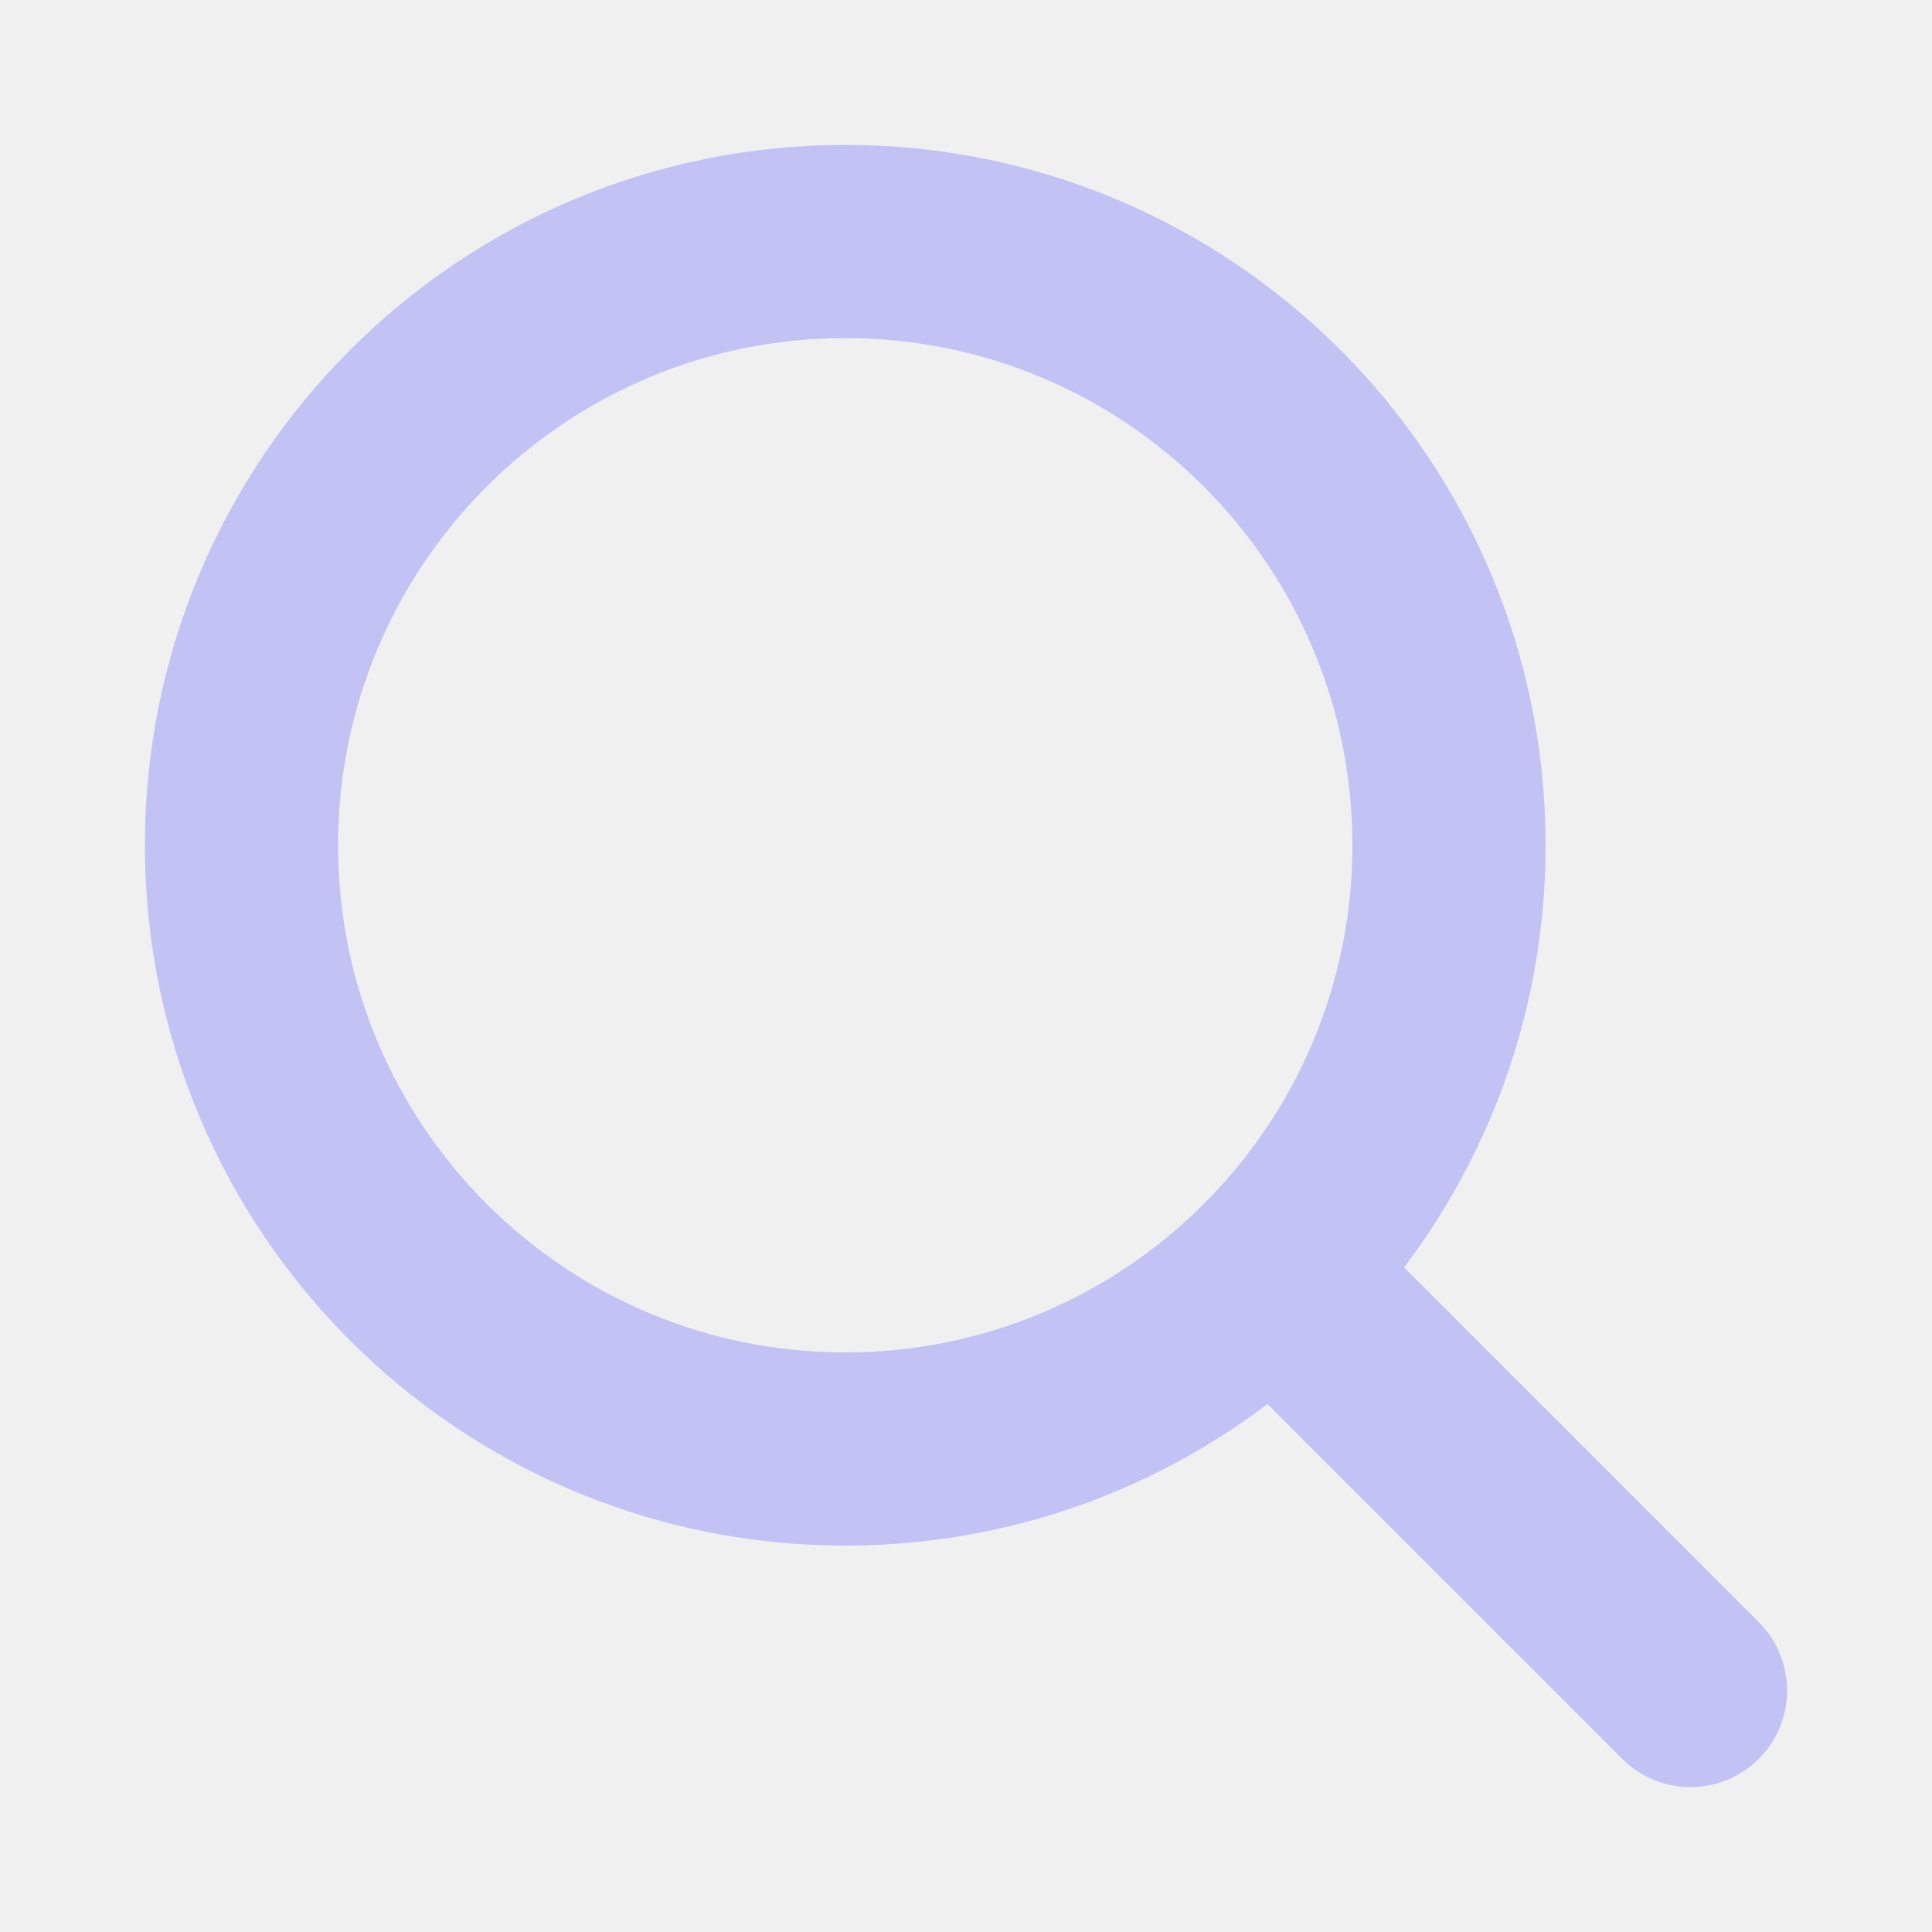
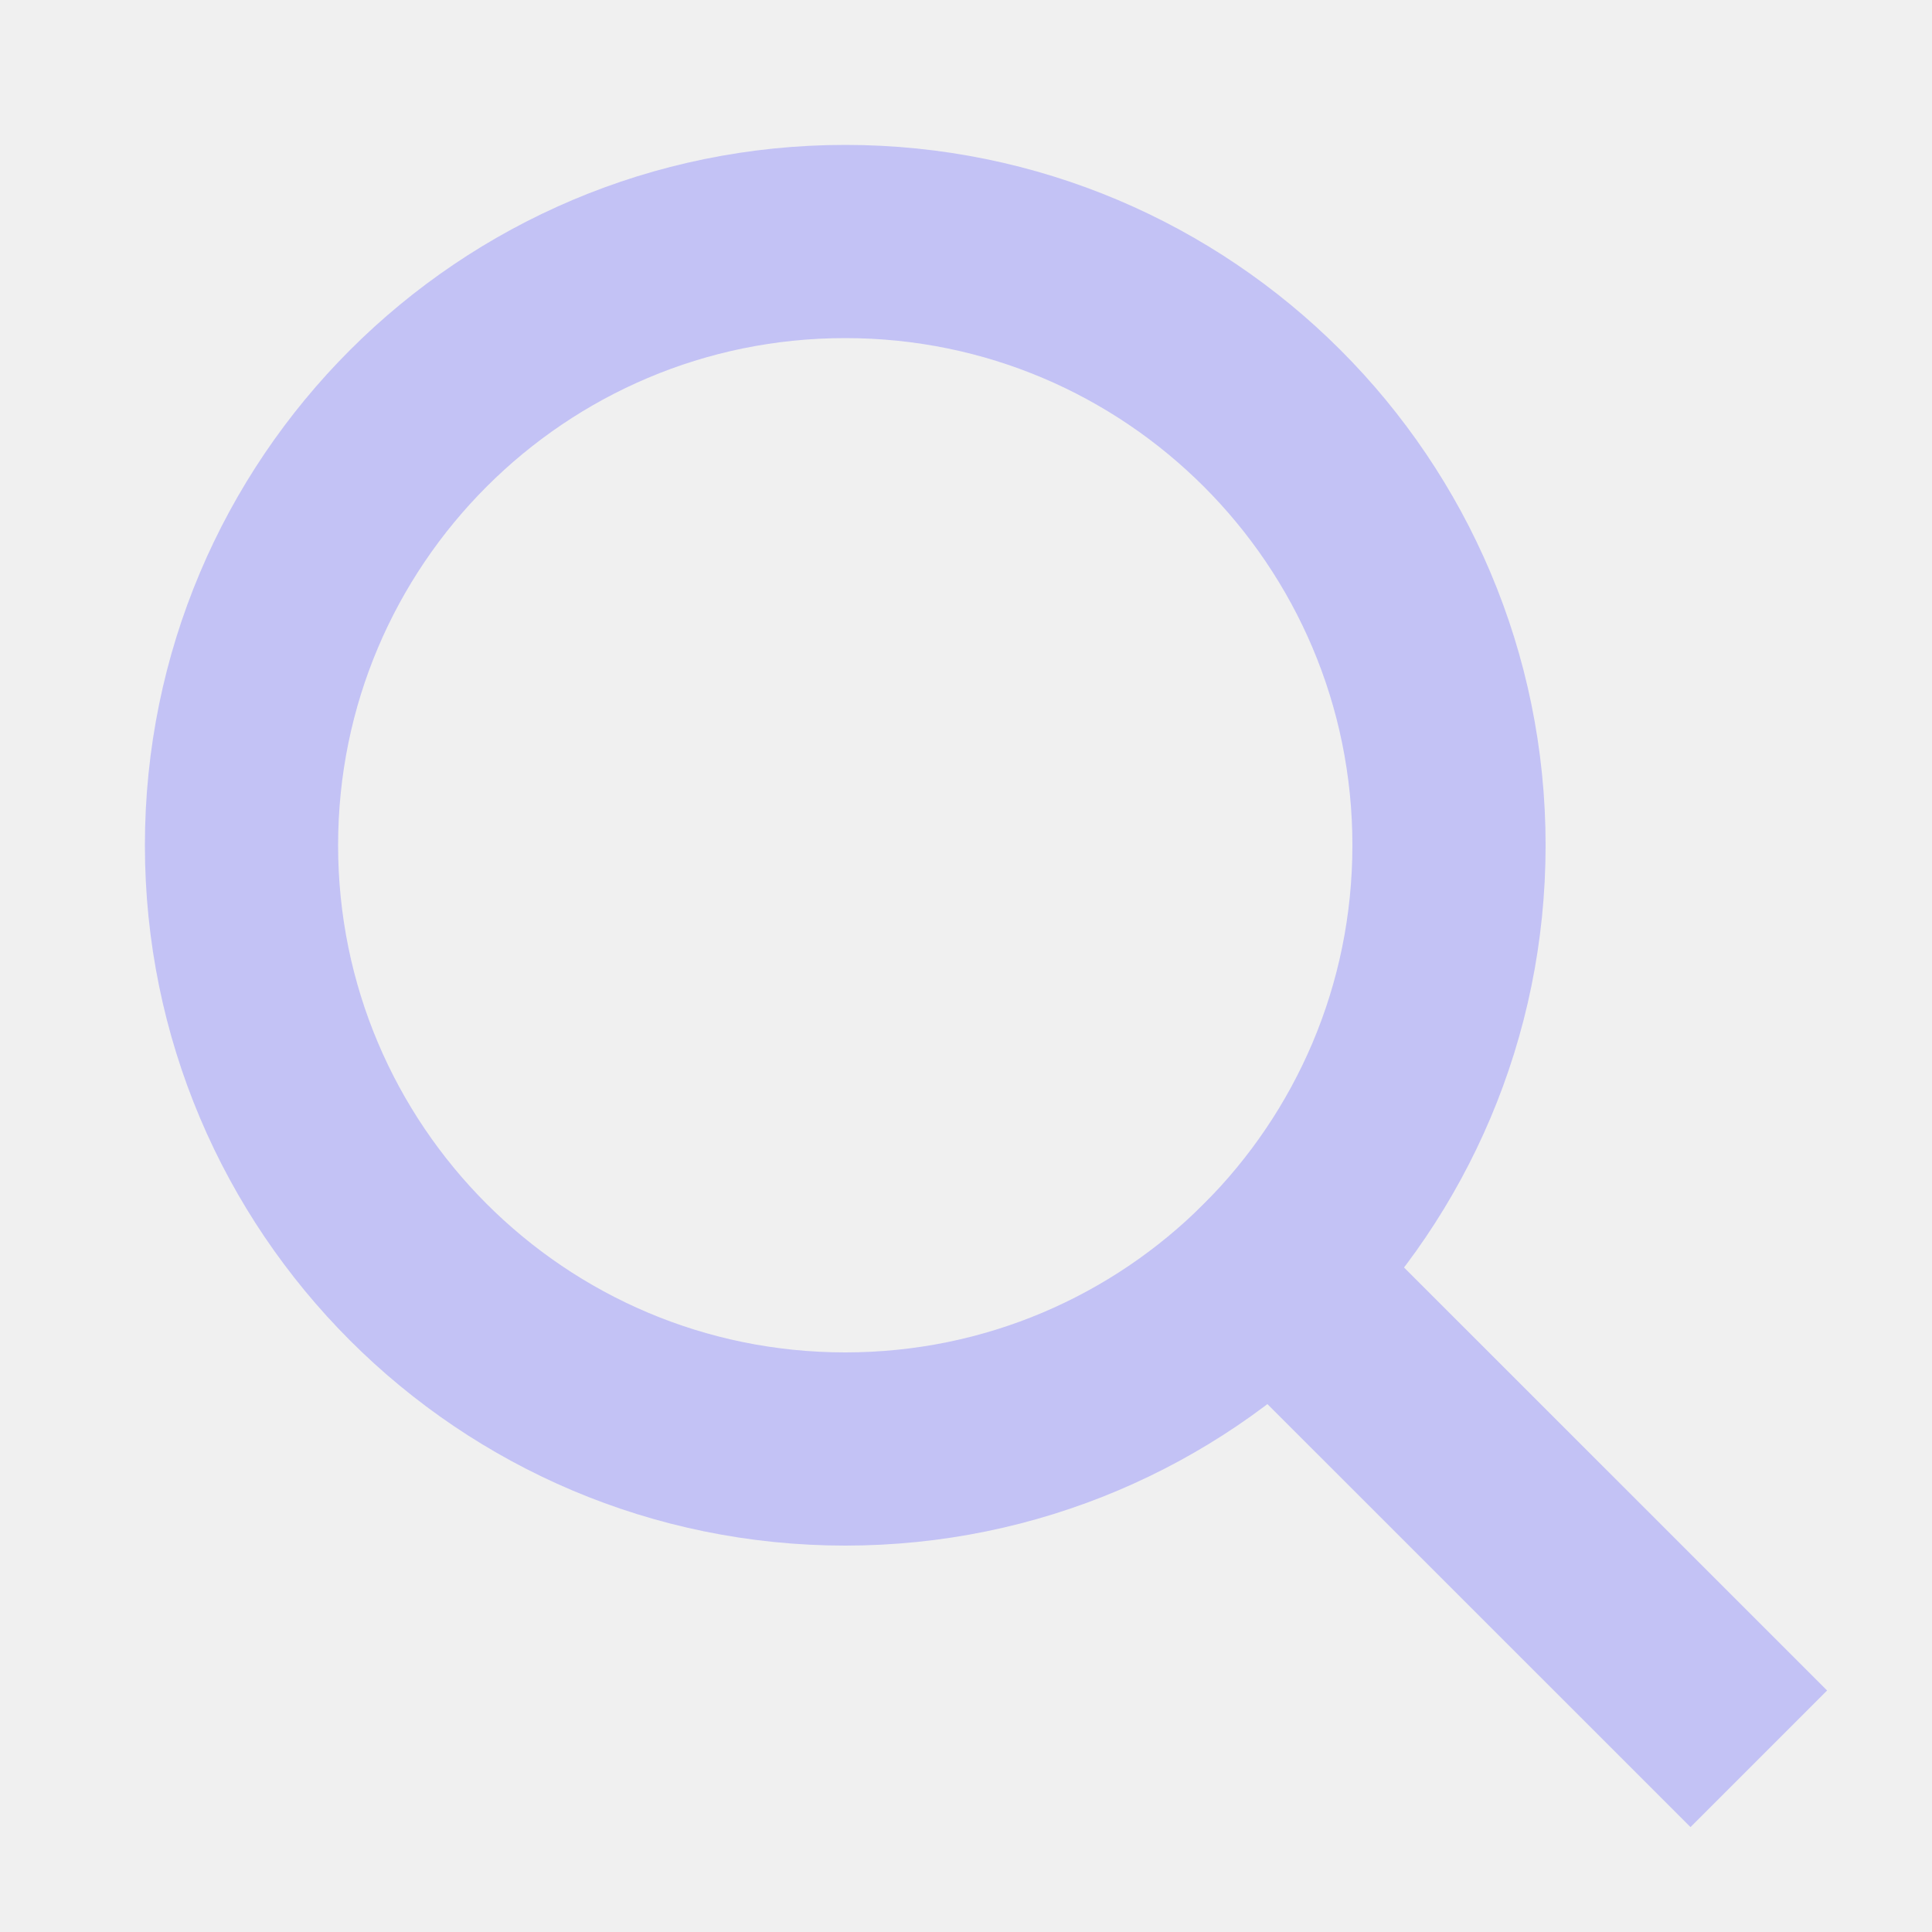
<svg xmlns="http://www.w3.org/2000/svg" width="20" height="20" viewBox="0 0 20 20" fill="none">
-   <g clip-path="url(#clip0_54_181)">
+   <g clip-path="url(#clip0_78_416)">
    <path d="M8.75 15C12.202 15 15 12.202 15 8.75C15 5.298 12.202 2.5 8.75 2.5C5.298 2.5 2.5 5.298 2.5 8.75C2.5 12.202 5.298 15 8.75 15Z" stroke="#C3C2F5" stroke-width="2" stroke-linecap="round" stroke-linejoin="round" />
-     <path d="M13.17 13.17L17.5 17.5" stroke="#C3C2F5" stroke-width="2" stroke-linecap="round" stroke-linejoin="round" />
+     <path d="M13.169 13.17L17.5 17.5" stroke="#C3C2F5" stroke-width="2" stroke-linecap="square" stroke-linejoin="round" />
  </g>
  <defs>
-     <clipPath id="clip0_54_181">
+     <clipPath id="clip0_78_416">
      <rect width="20" height="20" fill="white" />
    </clipPath>
  </defs>
</svg>
